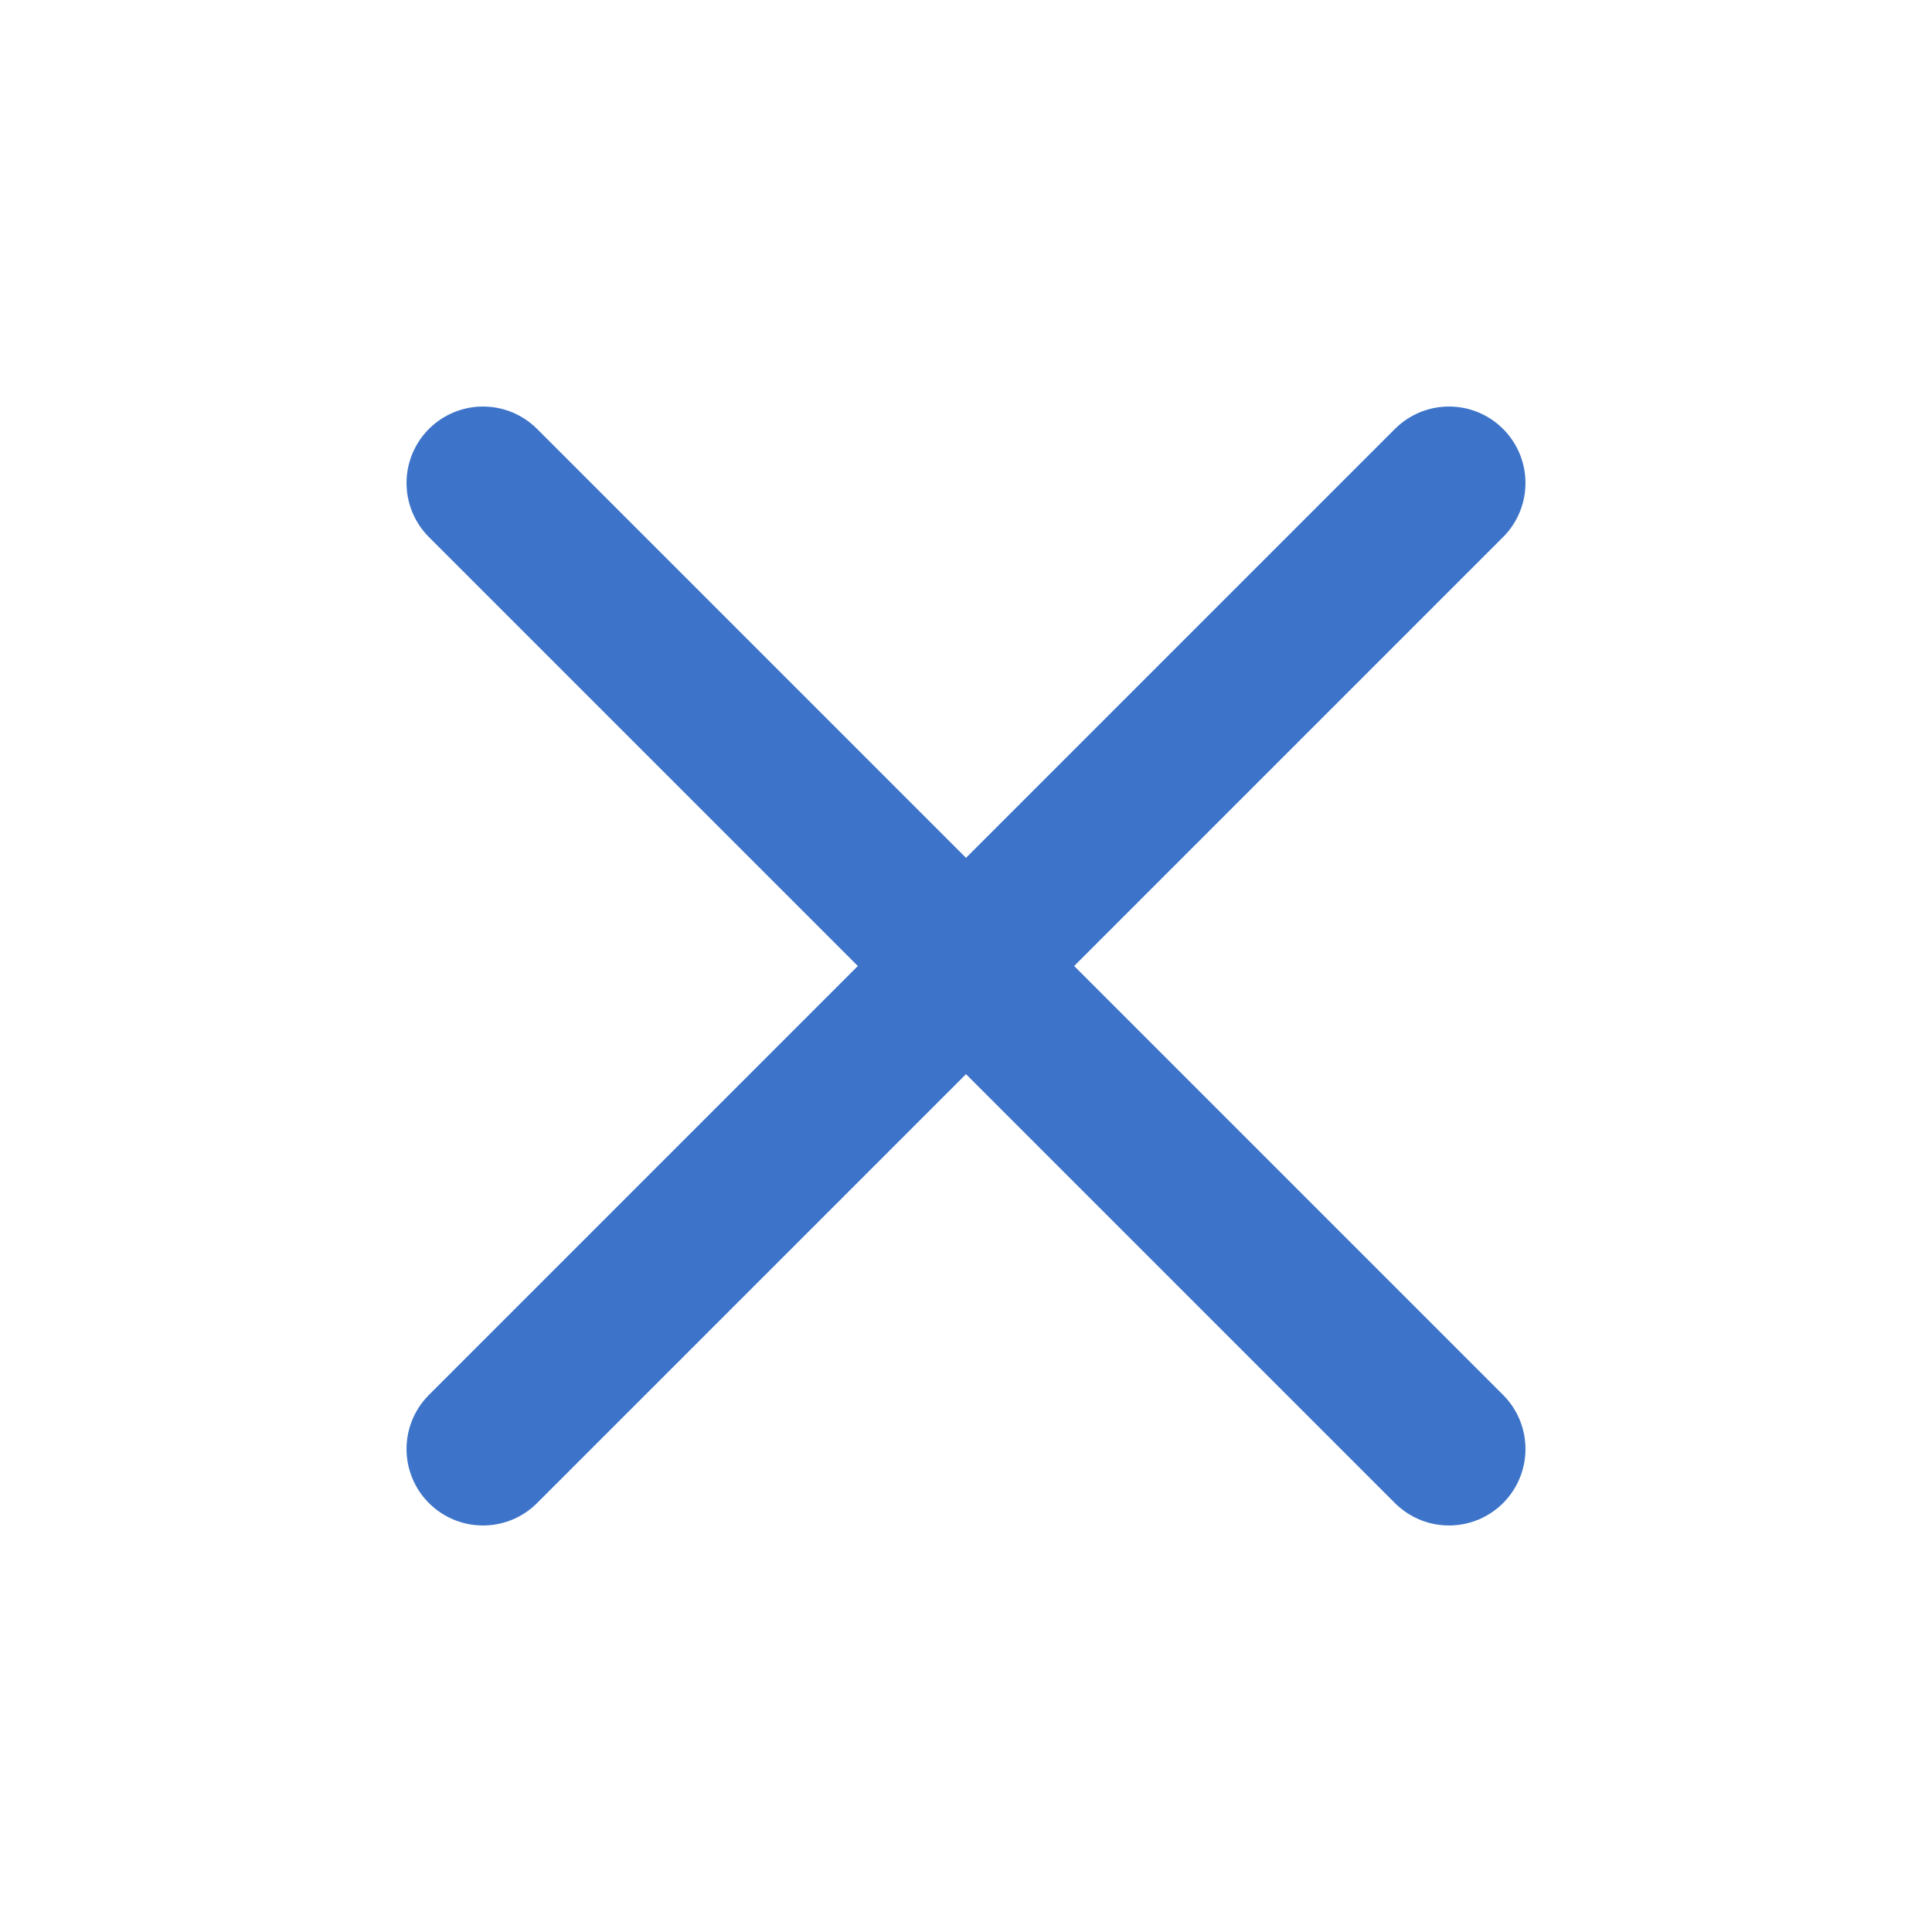
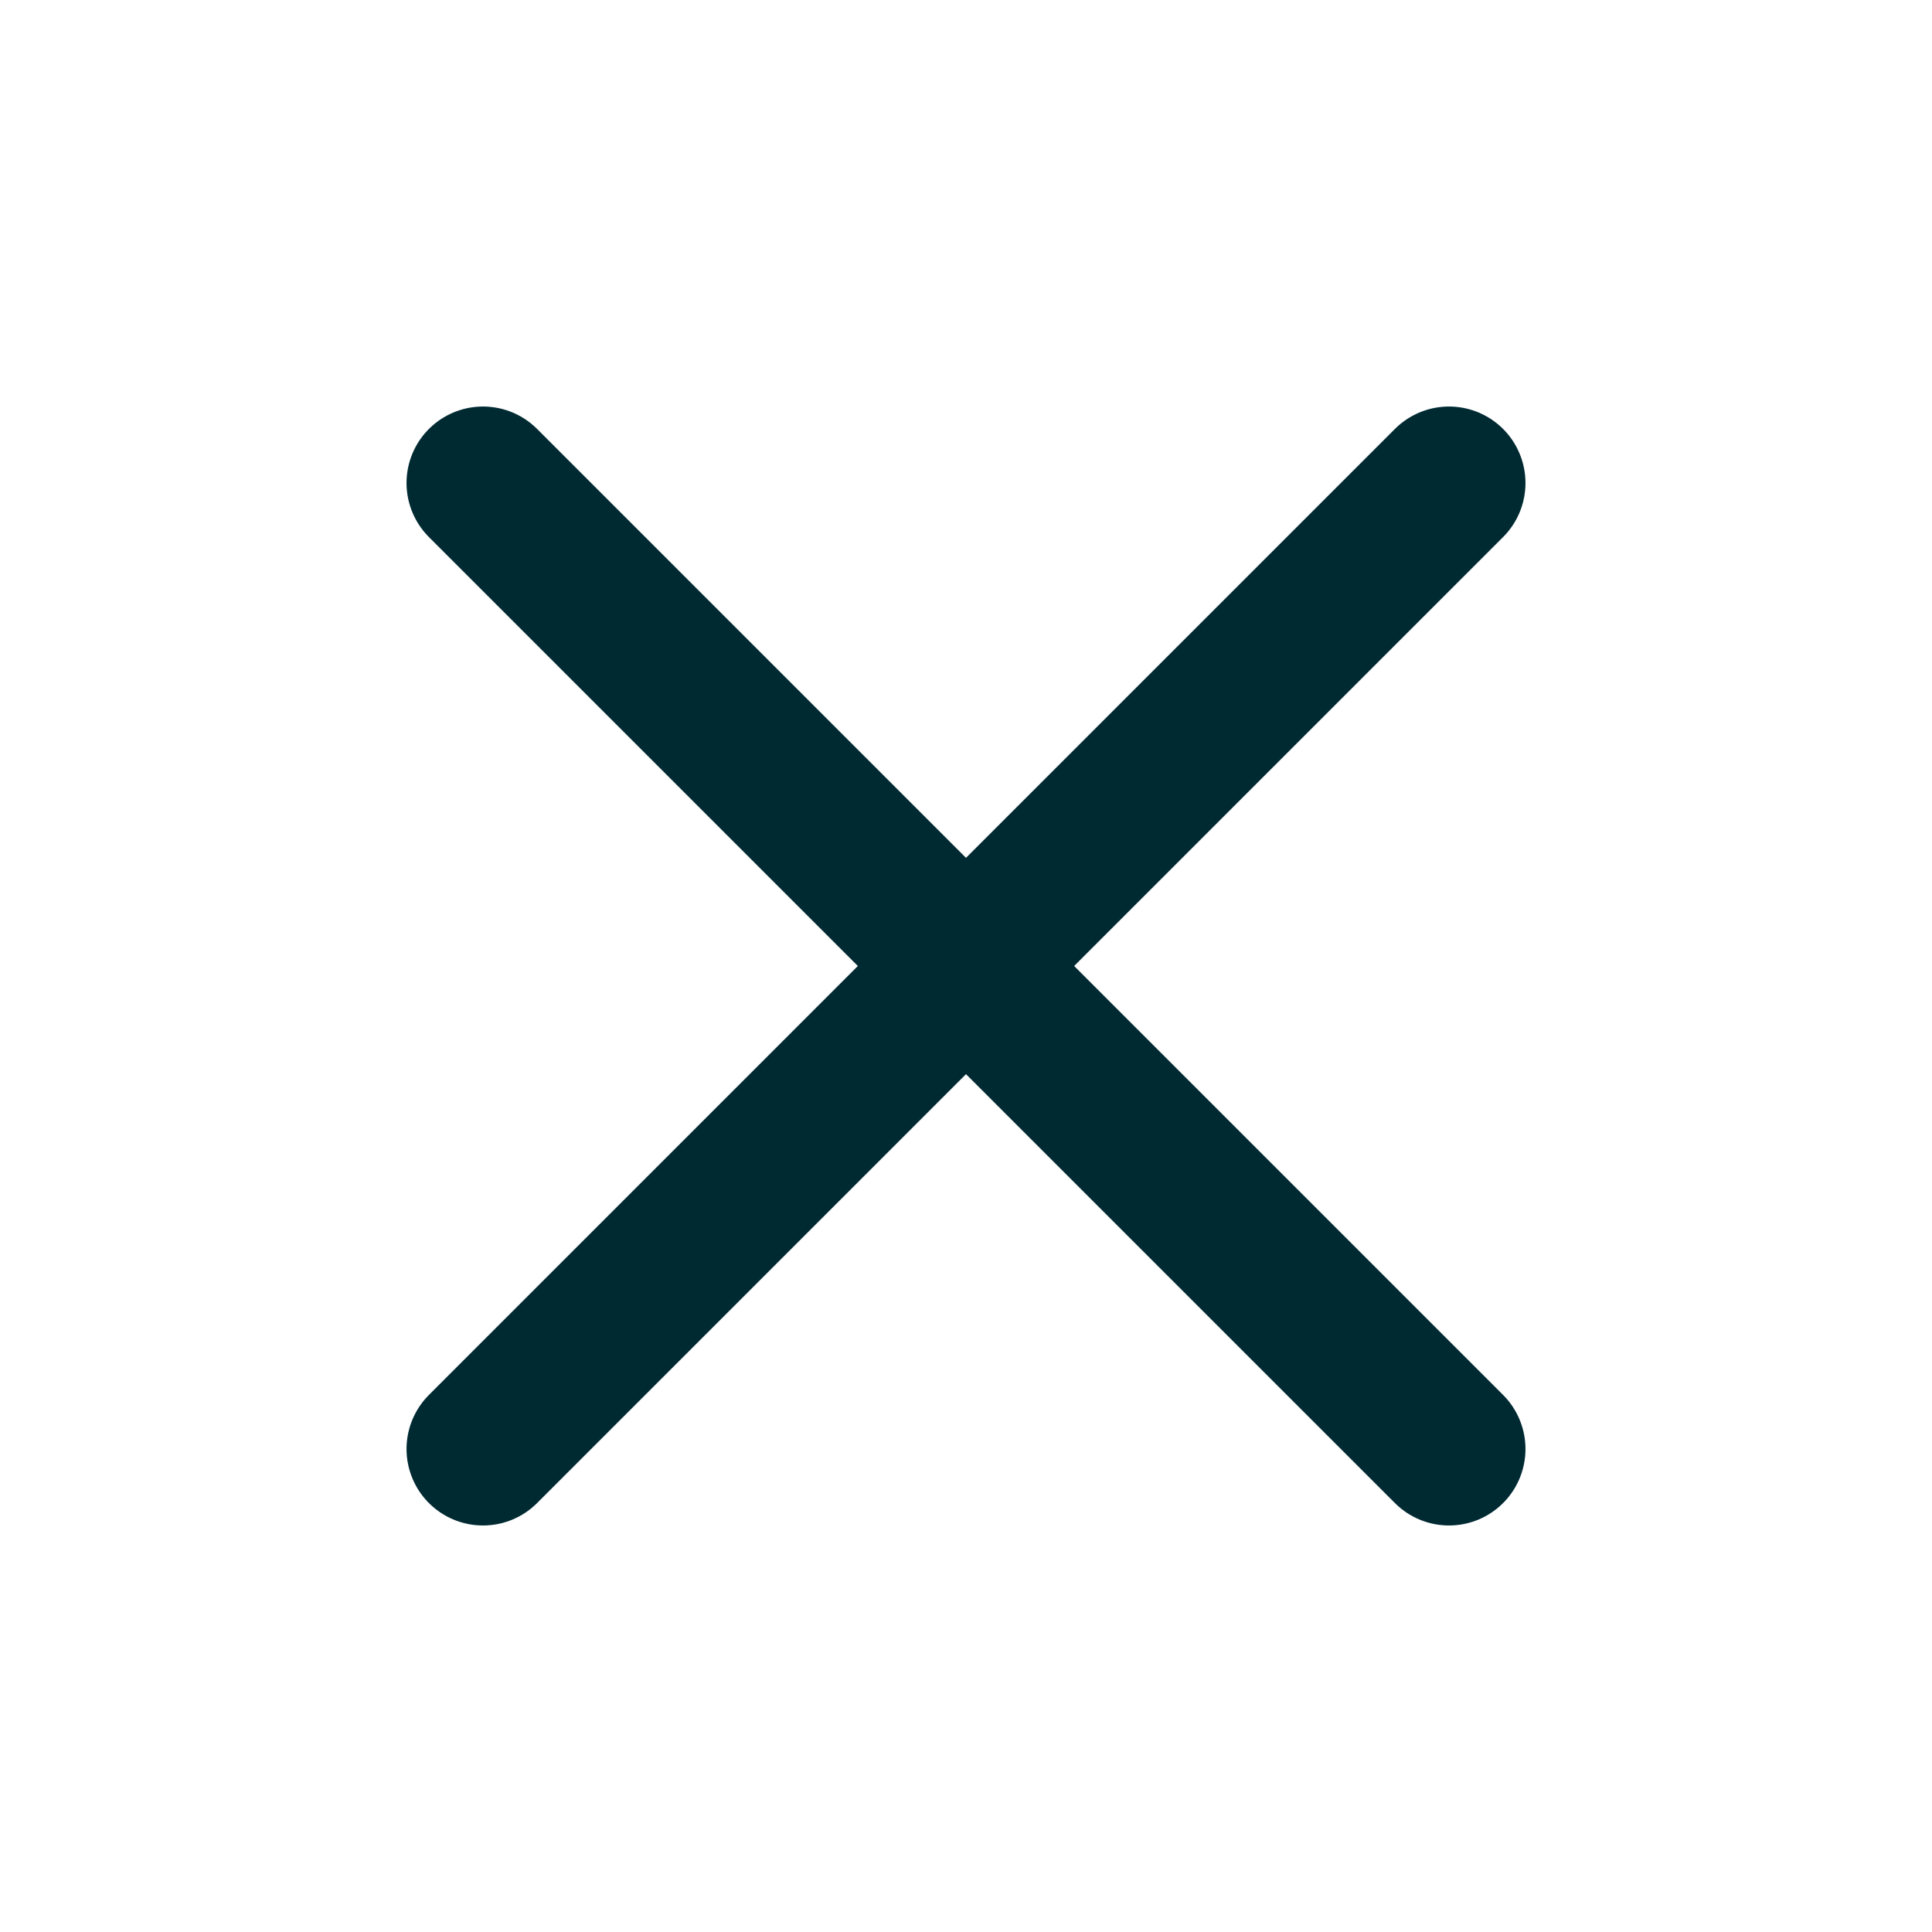
- <svg xmlns="http://www.w3.org/2000/svg" width="24" height="24" viewBox="0 0 24 24" fill="none" stroke="#3d74c9" stroke-width="1.9" stroke-linecap="round" stroke-linejoin="round">
+ <svg xmlns="http://www.w3.org/2000/svg" width="24" height="24" viewBox="0 0 24 24" fill="none" stroke="#002a32" stroke-width="1.9" stroke-linecap="round" stroke-linejoin="round">
  <path d="M6 6l12 12" />
  <path d="M18 6 6 18" />
</svg>
